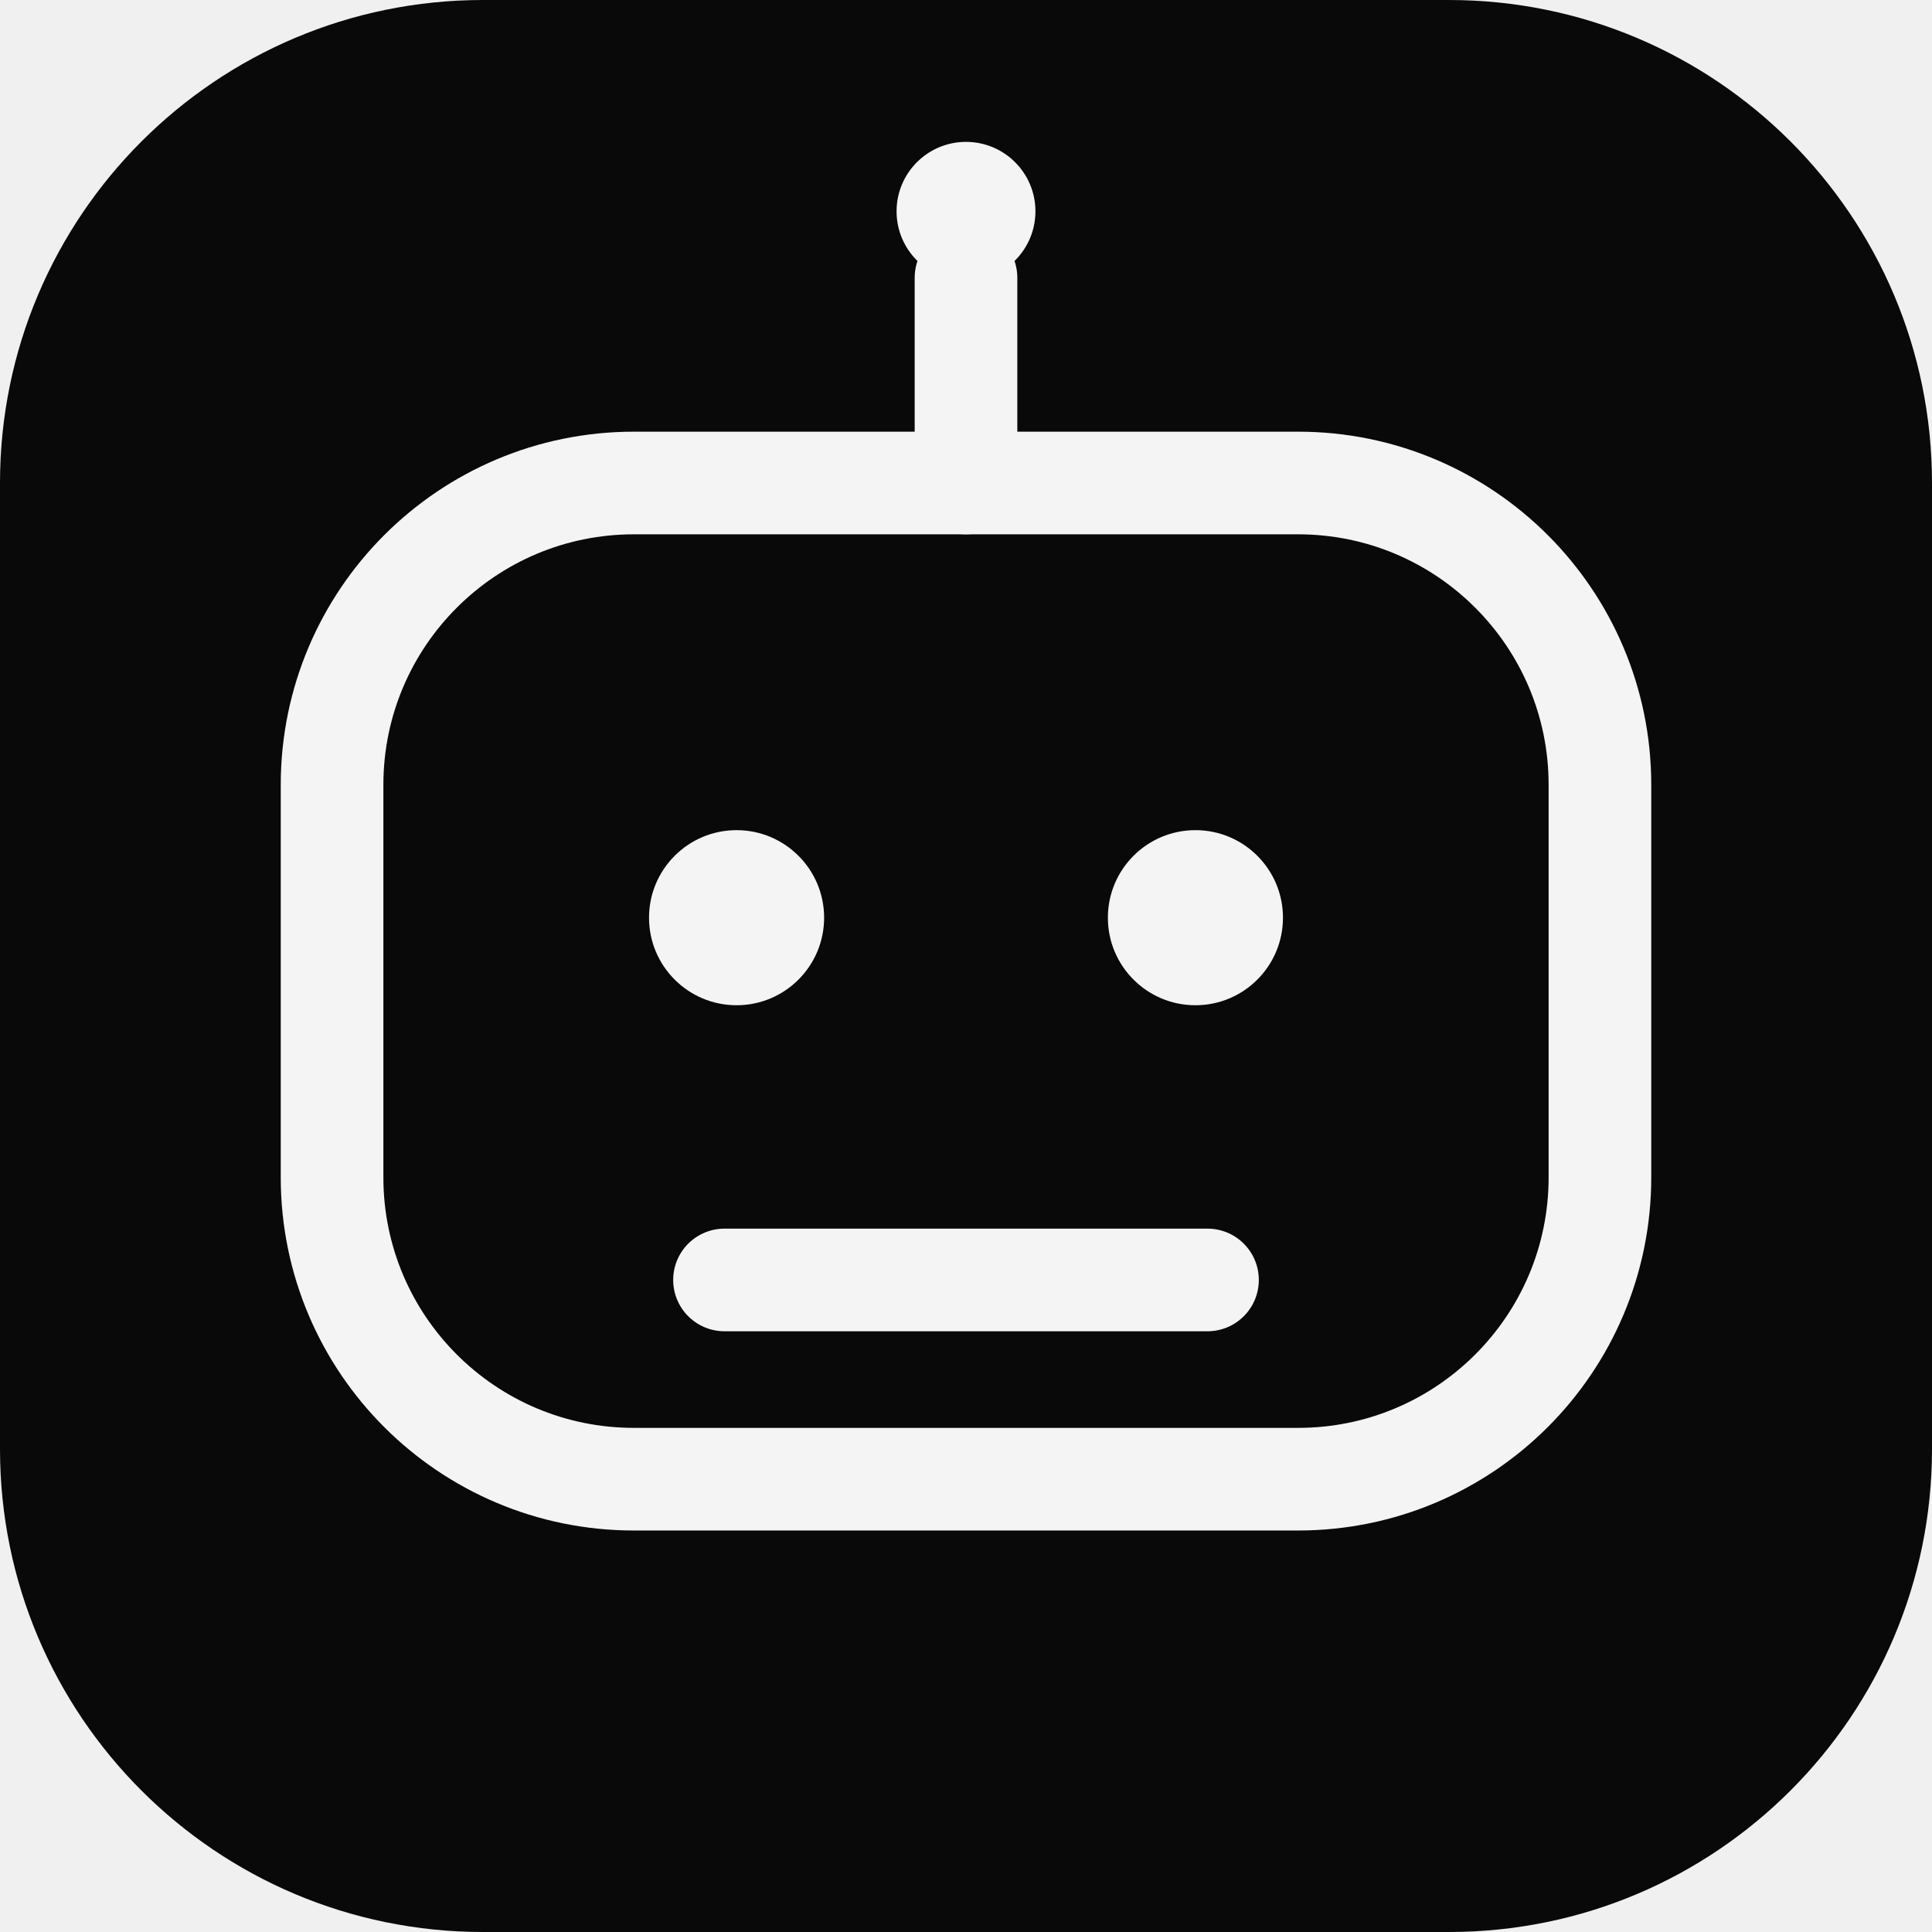
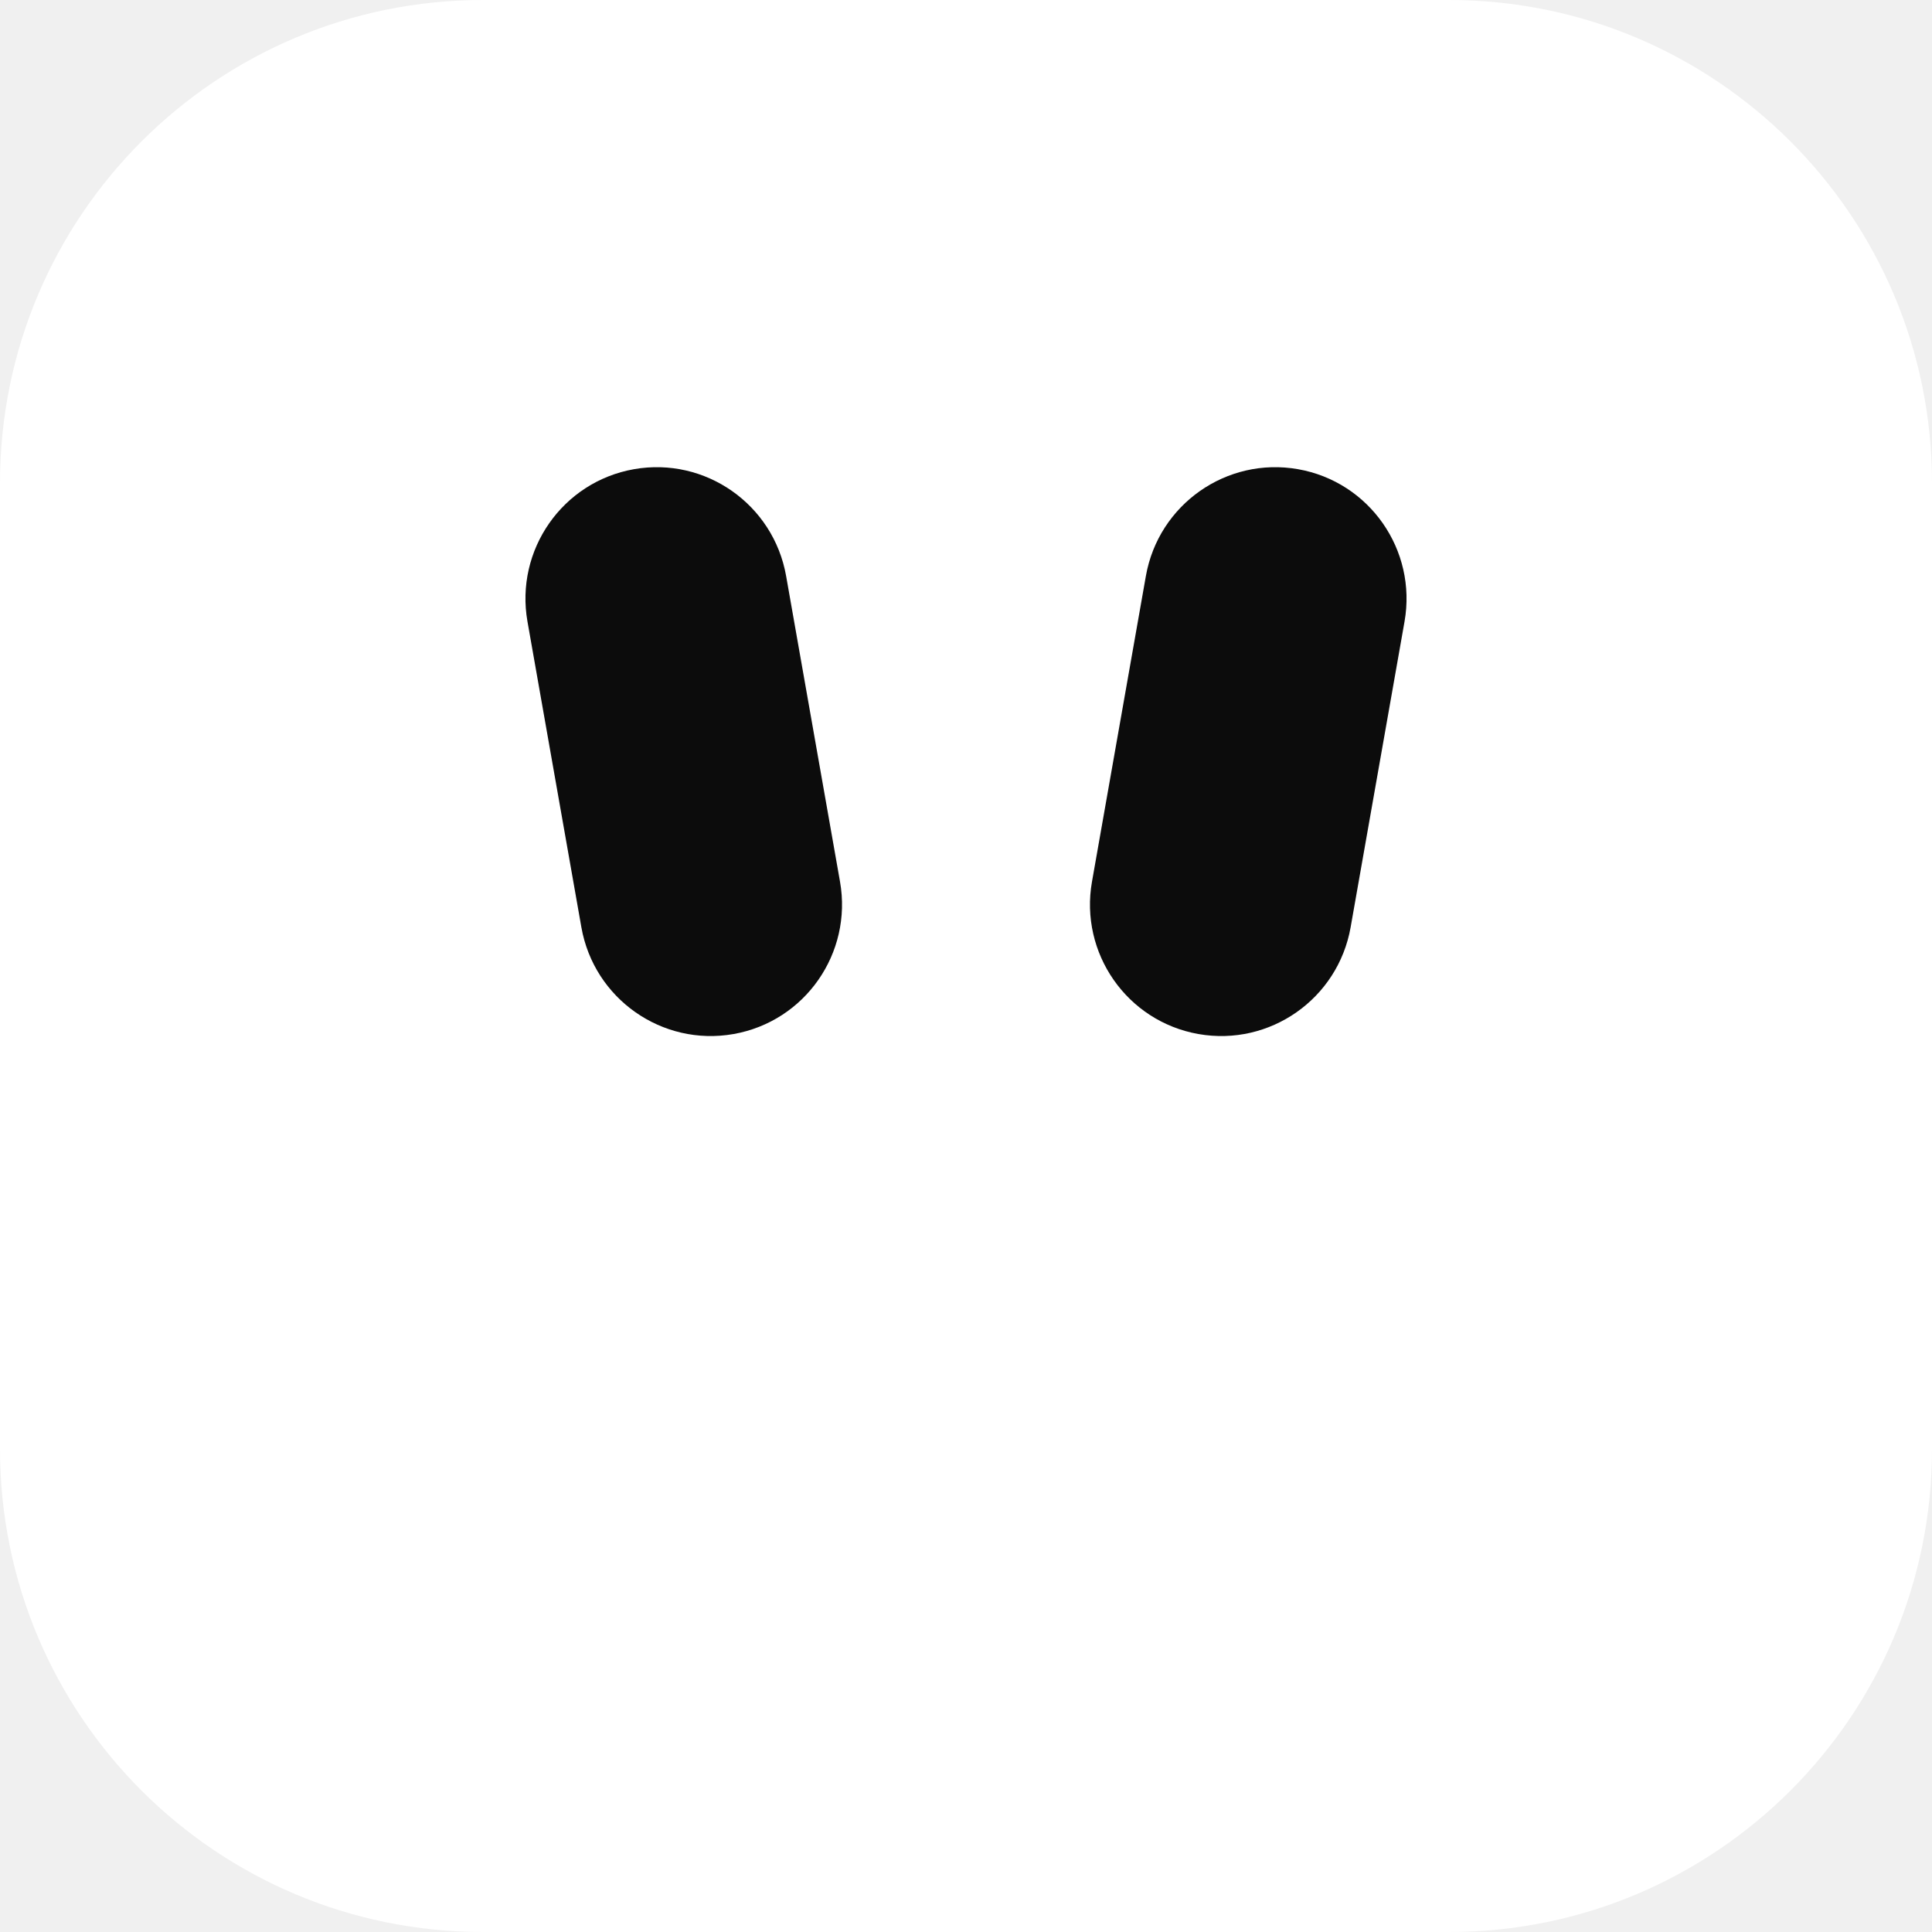
<svg xmlns="http://www.w3.org/2000/svg" viewBox="0 0 32 32">
-   <rect width="32" height="32" rx="8" fill="#090909" />
-   <rect x="5.5" y="8" width="21" height="16.5" rx="5" fill="none" stroke="#f4f4f4" stroke-width="1.7" />
-   <circle cx="12.2" cy="15.2" r="1.45" fill="#f4f4f4" />
-   <circle cx="19.8" cy="15.2" r="1.45" fill="#f4f4f4" />
-   <path d="M12 21.2h8" fill="none" stroke="#f4f4f4" stroke-width="1.7" stroke-linecap="round" />
-   <path d="M16 8V4.6" fill="none" stroke="#f4f4f4" stroke-width="1.7" stroke-linecap="round" />
-   <circle cx="16" cy="3.5" r="1.15" fill="#f4f4f4" />
+   <rect width="32" height="32" rx="8" fill="#ffffff" />
+   <rect x="9.15" y="7.7" width="4.35" height="9.5" rx="2.18" fill="#0c0c0c" transform="rotate(-10 11.32 12.45)" />
+   <rect x="18.5" y="7.7" width="4.35" height="9.5" rx="2.18" fill="#0c0c0c" transform="rotate(10 20.68 12.45)" />
</svg>
